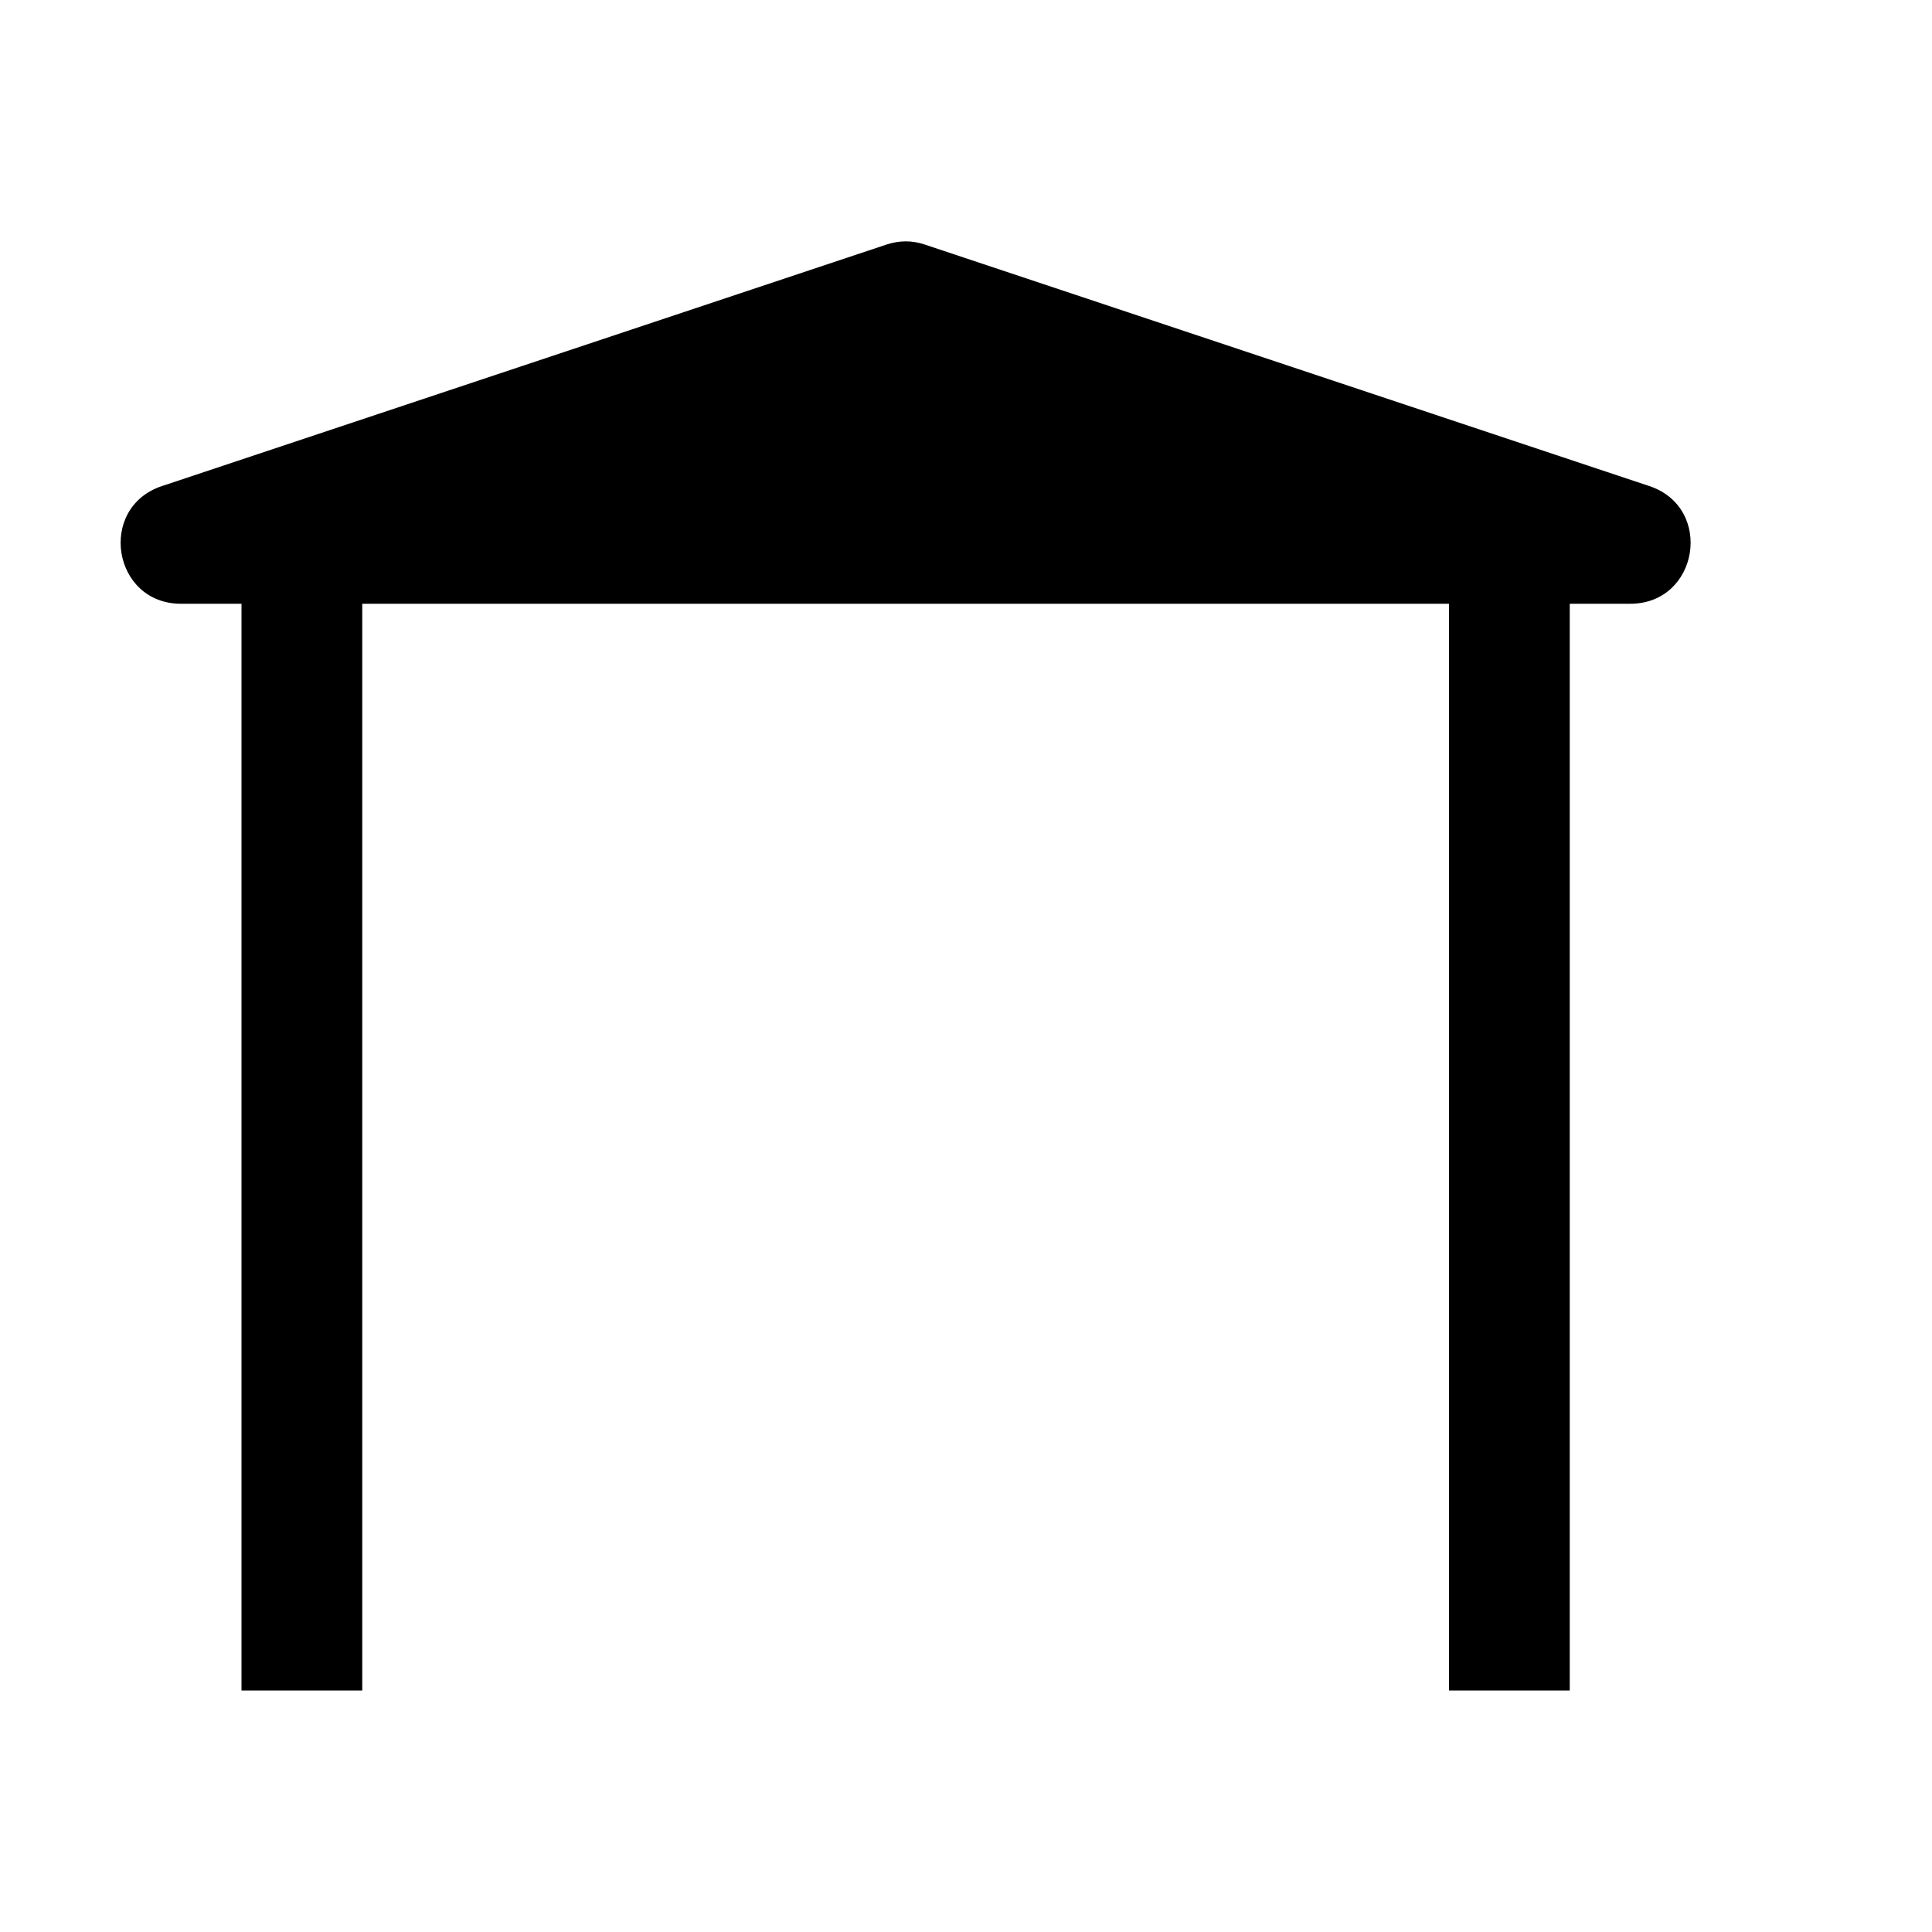
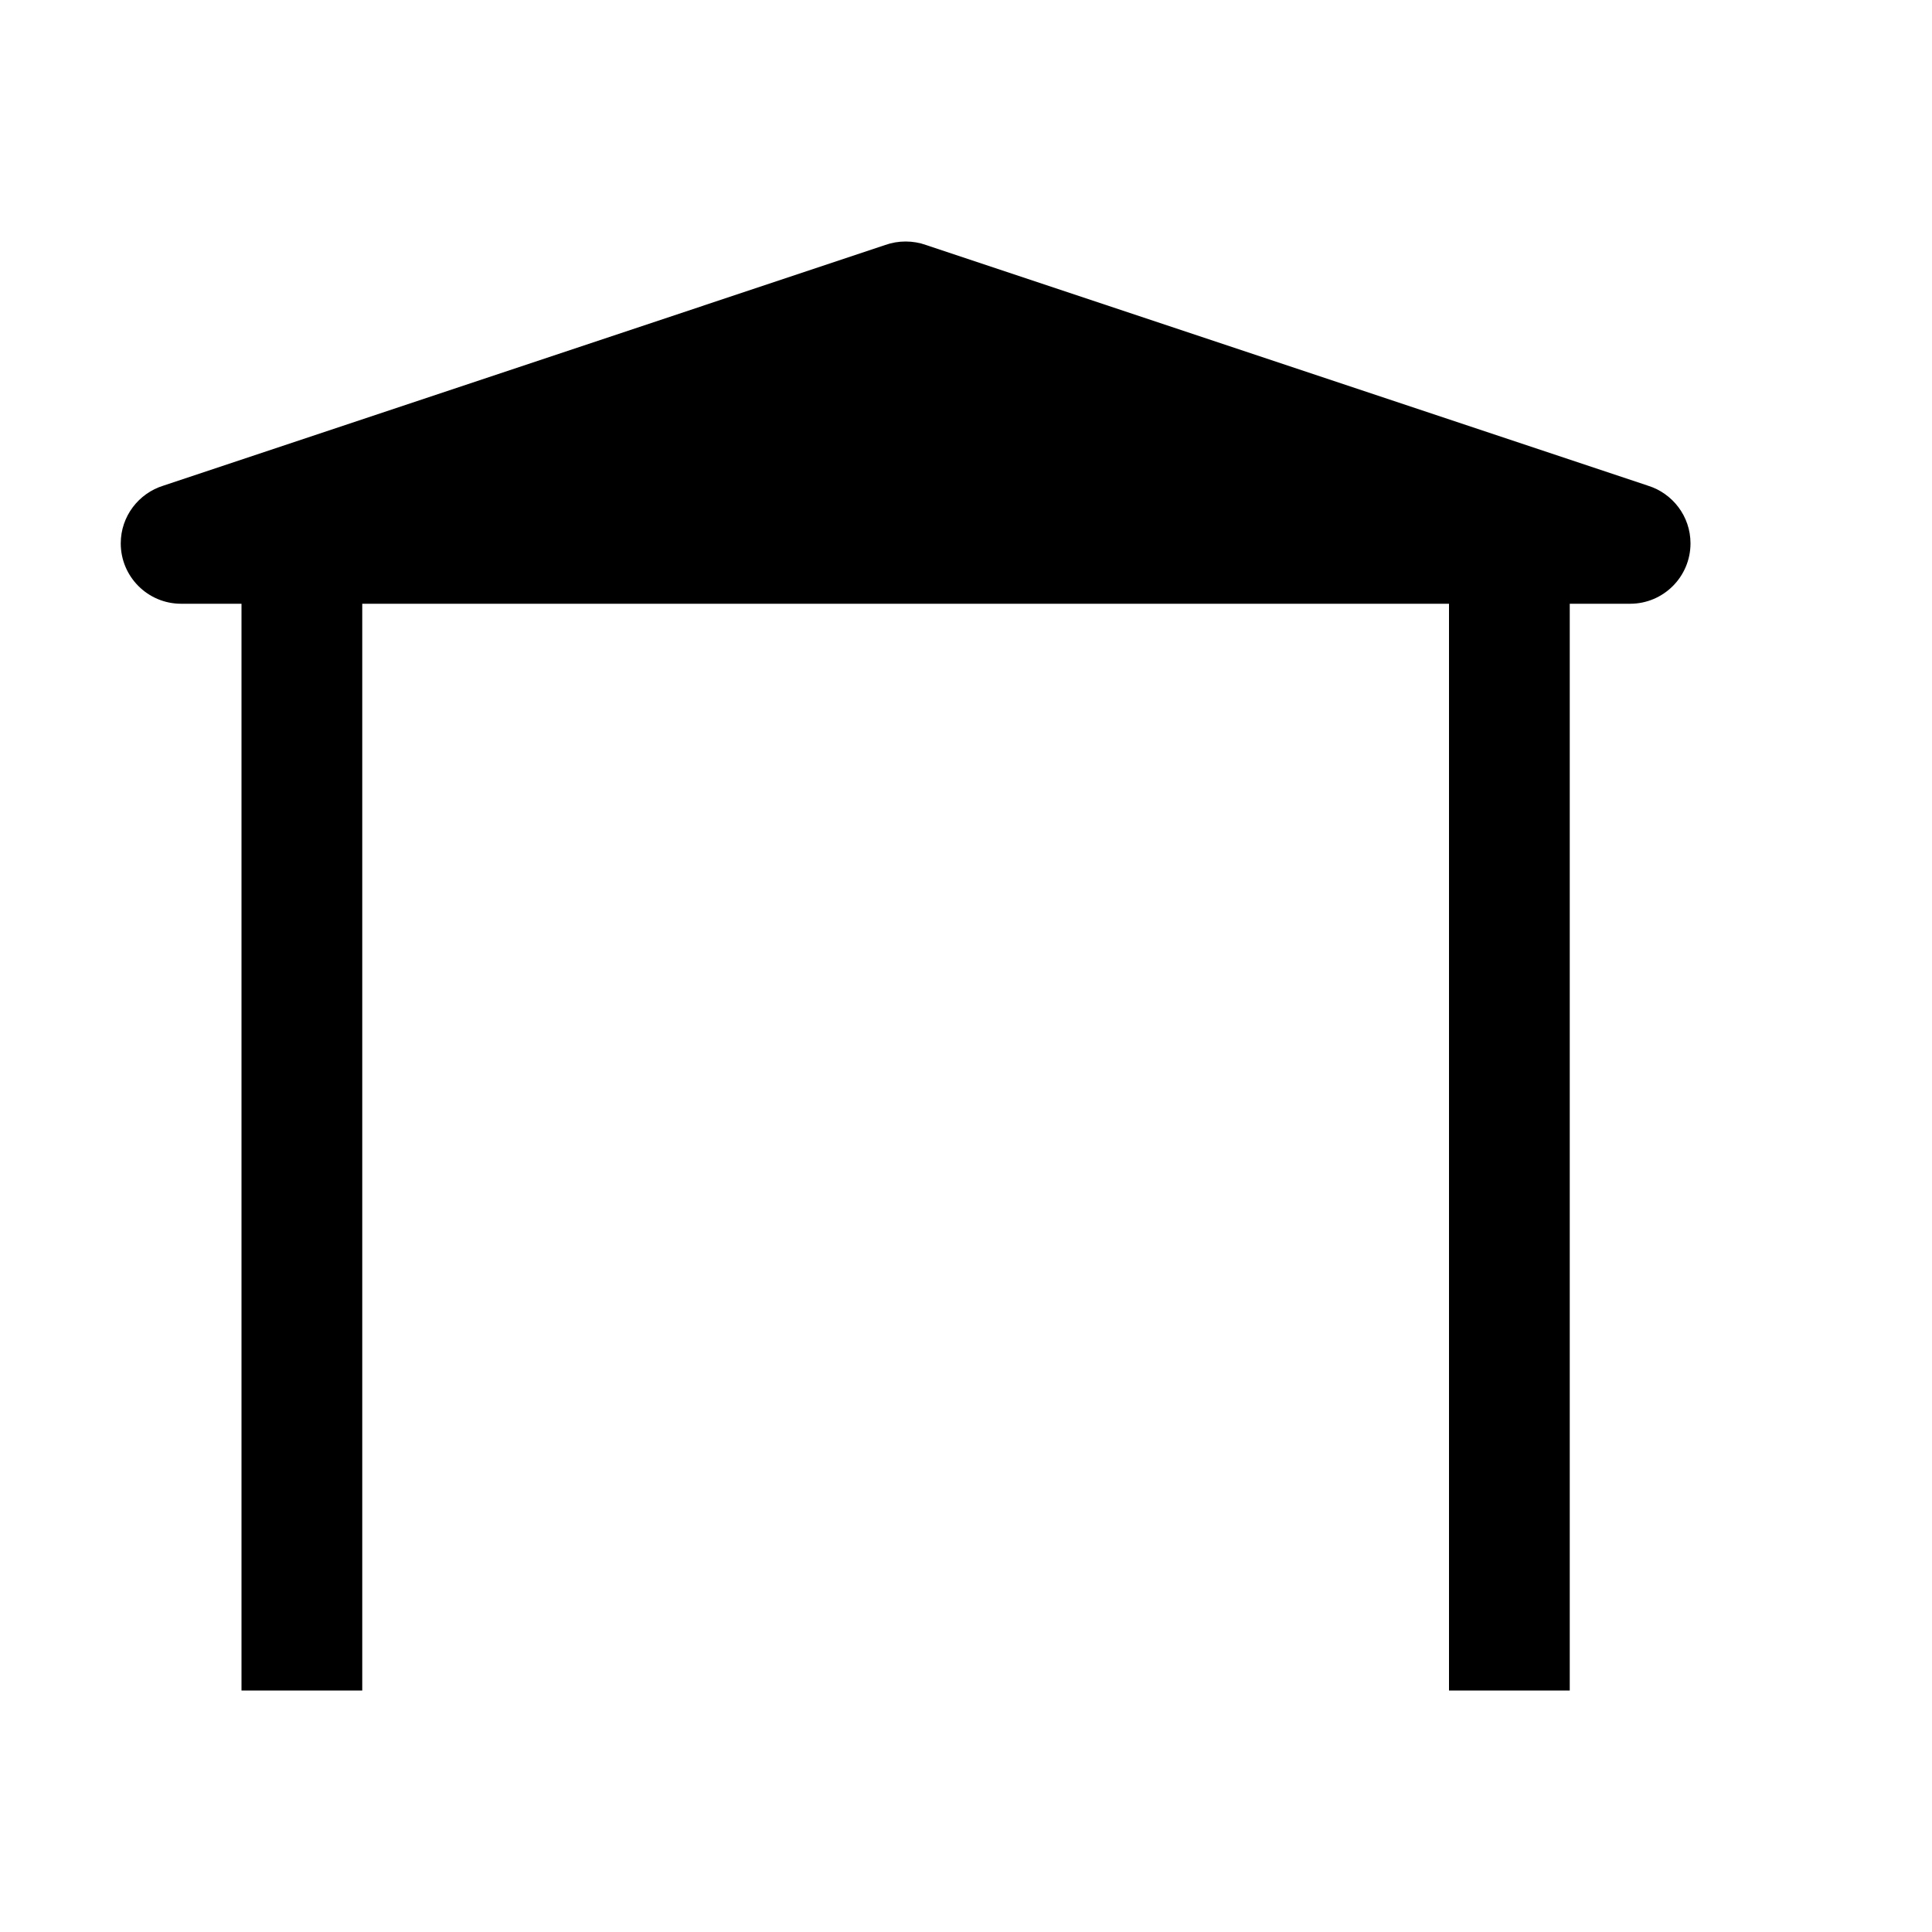
<svg xmlns="http://www.w3.org/2000/svg" width="16" height="16">
-   <path d="M 7.342,2.025 L 1.342,4.025 C 0.803,4.204 0.932,5.001 1.5,5.0 L 2.0,5.0 L 2.0,14.0 L 3.0,14.0 L 3.0,5.0 L 12.0,5.0 L 12.0,14.0 L 13.0,14.0 L 13.0,5.0 L 13.5,5.0 C 14.068,5.001 14.197,4.204 13.658,4.025 L 7.658,2.025 C 7.549,1.989 7.449,1.991 7.342,2.025" fill="#000" />
+   <path d="M 7.5,2.0 C 7.559,2.0 7.616,2.01 7.669,2.029 L 13.647,4.022 C 13.851,4.085 14.0,4.275 14.0,4.5 C 14.0,4.776 13.776,5.0 13.5,5.0 L 13.0,5.0 L 13.0,14.0 L 12.0,14.0 L 12.0,5.0 L 3.0,5.0 L 3.0,14.0 L 2.0,14.0 L 2.0,5.0 L 1.5,5.0 C 1.224,5.0 1.0,4.776 1.0,4.5 C 1.0,4.275 1.149,4.085 1.353,4.022 L 7.331,2.029 C 7.384,2.01 7.441,2.0 7.5,2.0" fill="#000" />
</svg>
